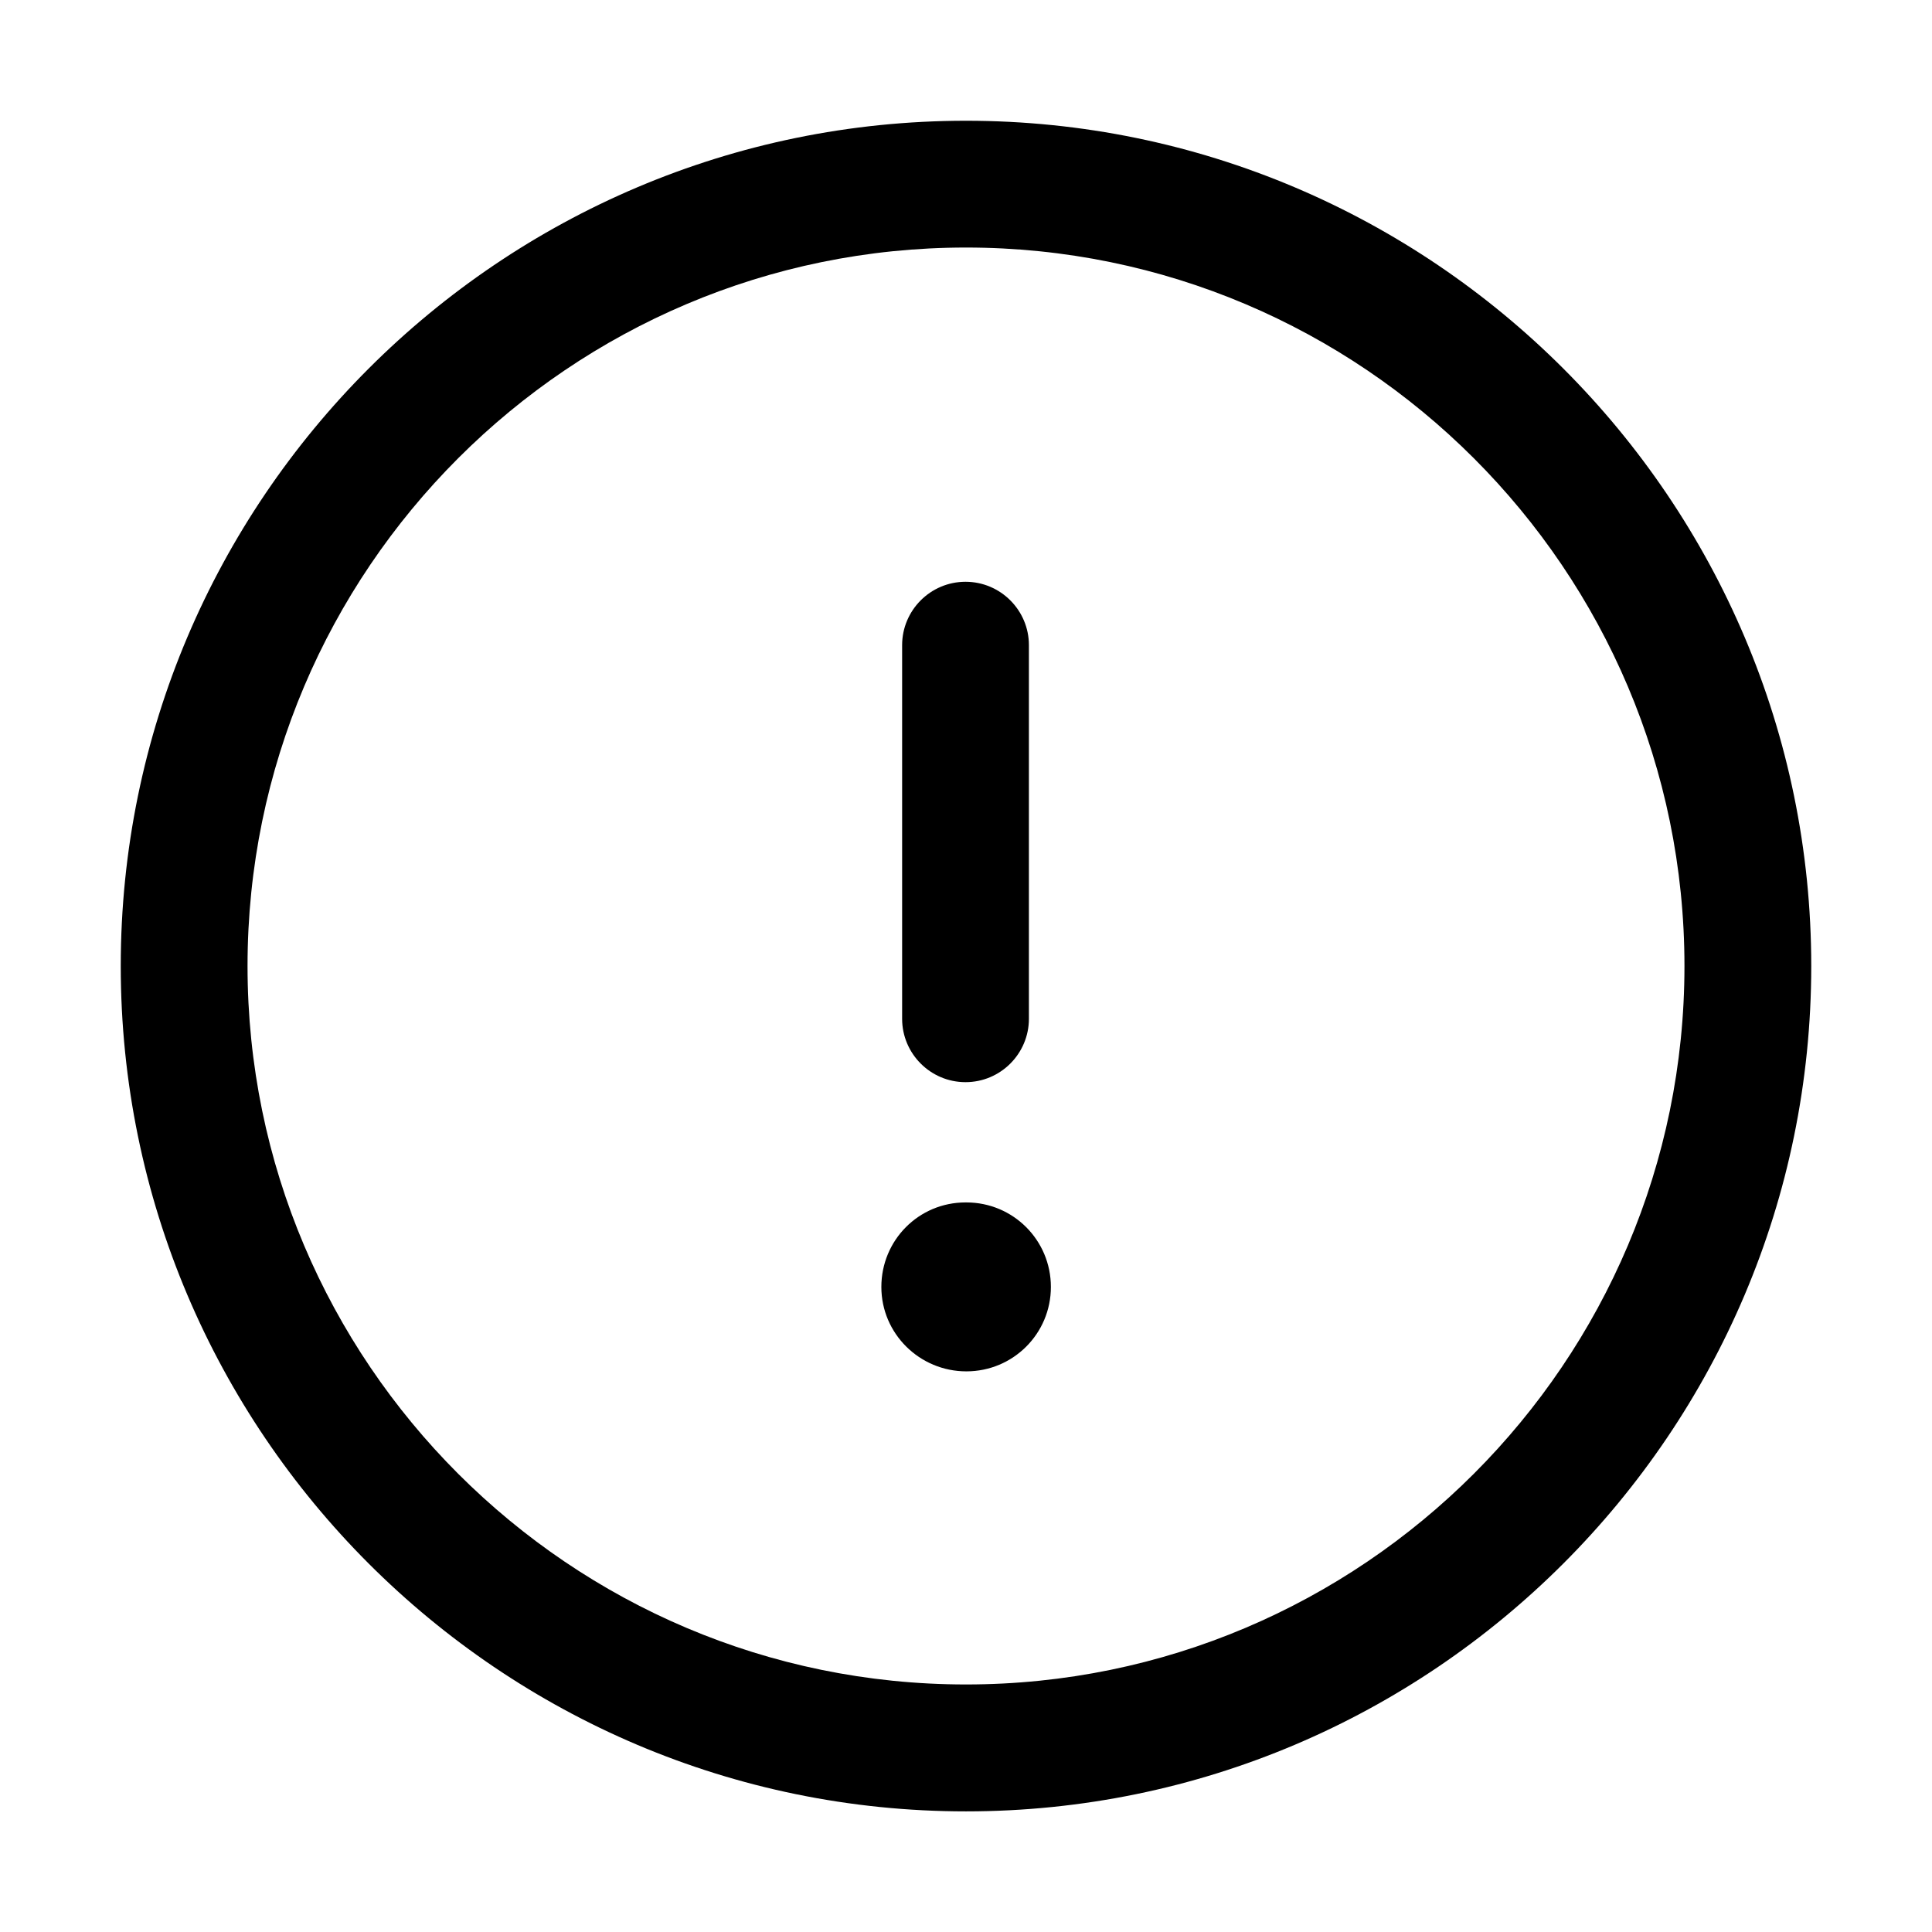
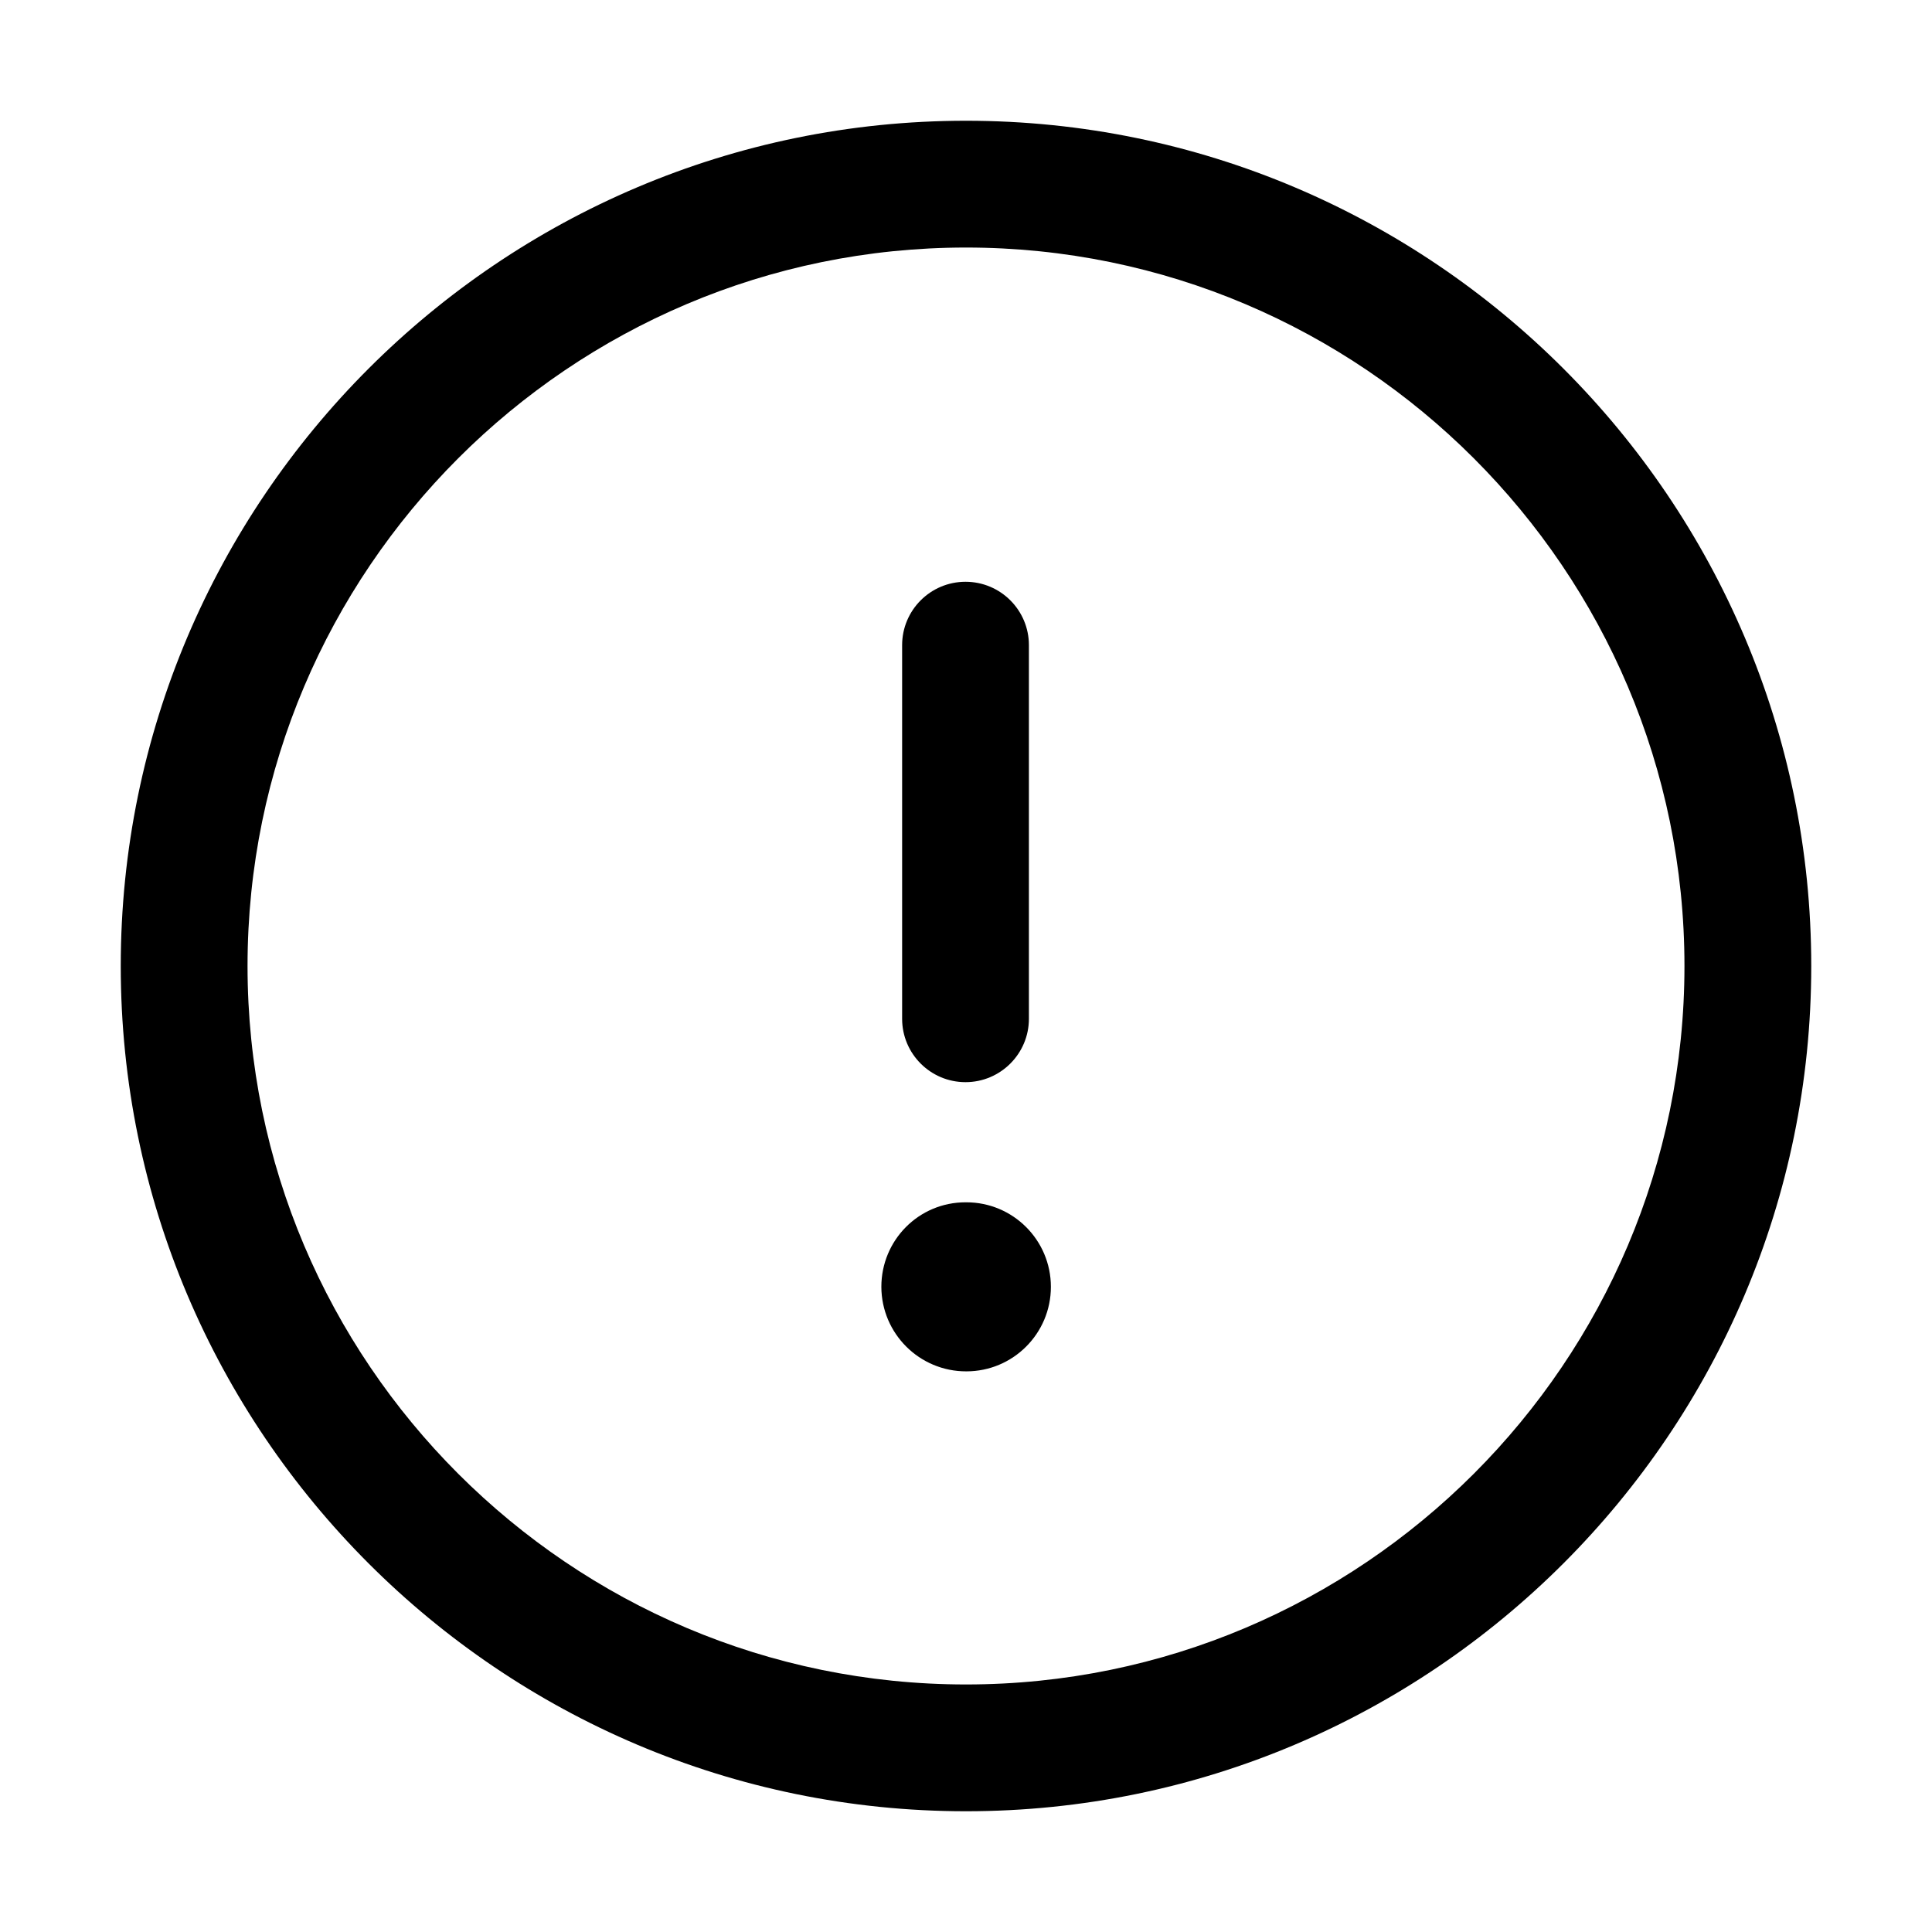
<svg xmlns="http://www.w3.org/2000/svg" width="16" height="16" viewBox="0 0 16 16" fill="none">
-   <path fill-rule="evenodd" clip-rule="evenodd" d="M8 2.05C4.719 2.05 2.05 4.719 2.05 8C2.05 11.281 4.719 13.95 8 13.95C11.281 13.95 13.95 11.281 13.95 8C13.95 4.719 11.281 2.05 8 2.05M8 15.001C4.14 15.001 1 11.86 1 8C1 4.141 4.14 1 8 1C11.86 1 15 4.141 15 8C15 11.86 11.86 15.001 8 15.001" fill="black" />
-   <path fill-rule="evenodd" clip-rule="evenodd" d="M7.996 8.962C7.706 8.962 7.471 8.726 7.471 8.437V5.343C7.471 5.054 7.706 4.818 7.996 4.818C8.286 4.818 8.521 5.054 8.521 5.343V8.437C8.521 8.726 8.286 8.962 7.996 8.962" fill="black" />
-   <path fill-rule="evenodd" clip-rule="evenodd" d="M8.003 11.357C7.616 11.357 7.299 11.045 7.299 10.658C7.299 10.27 7.609 9.958 7.996 9.958H8.003C8.39 9.958 8.703 10.27 8.703 10.658C8.703 11.045 8.39 11.357 8.003 11.357" fill="black" />
+   <path fill-rule="evenodd" clip-rule="evenodd" d="M8 2.05C4.72 2.05 2.05 4.72 2.05 8c0 3.281 2.67 5.95 5.95 5.95 3.28 0 5.95-2.669 5.95-5.95 0-3.28-2.67-5.95-5.95-5.95M8 15c-3.86 0-7-3.14-7-7s3.14-7 7-7 7 3.14 7 7-3.14 7-7 7" fill="#000" />
+   <path fill-rule="evenodd" clip-rule="evenodd" d="M7.996 8.962a.525.525 0 0 1-.525-.525V5.343a.525.525 0 0 1 1.05 0v3.094c0 .29-.236.525-.525.525m.007 2.395a.702.702 0 0 1-.704-.7c0-.387.31-.7.697-.7h.007a.7.7 0 1 1 0 1.4" fill="#000" />
</svg>
